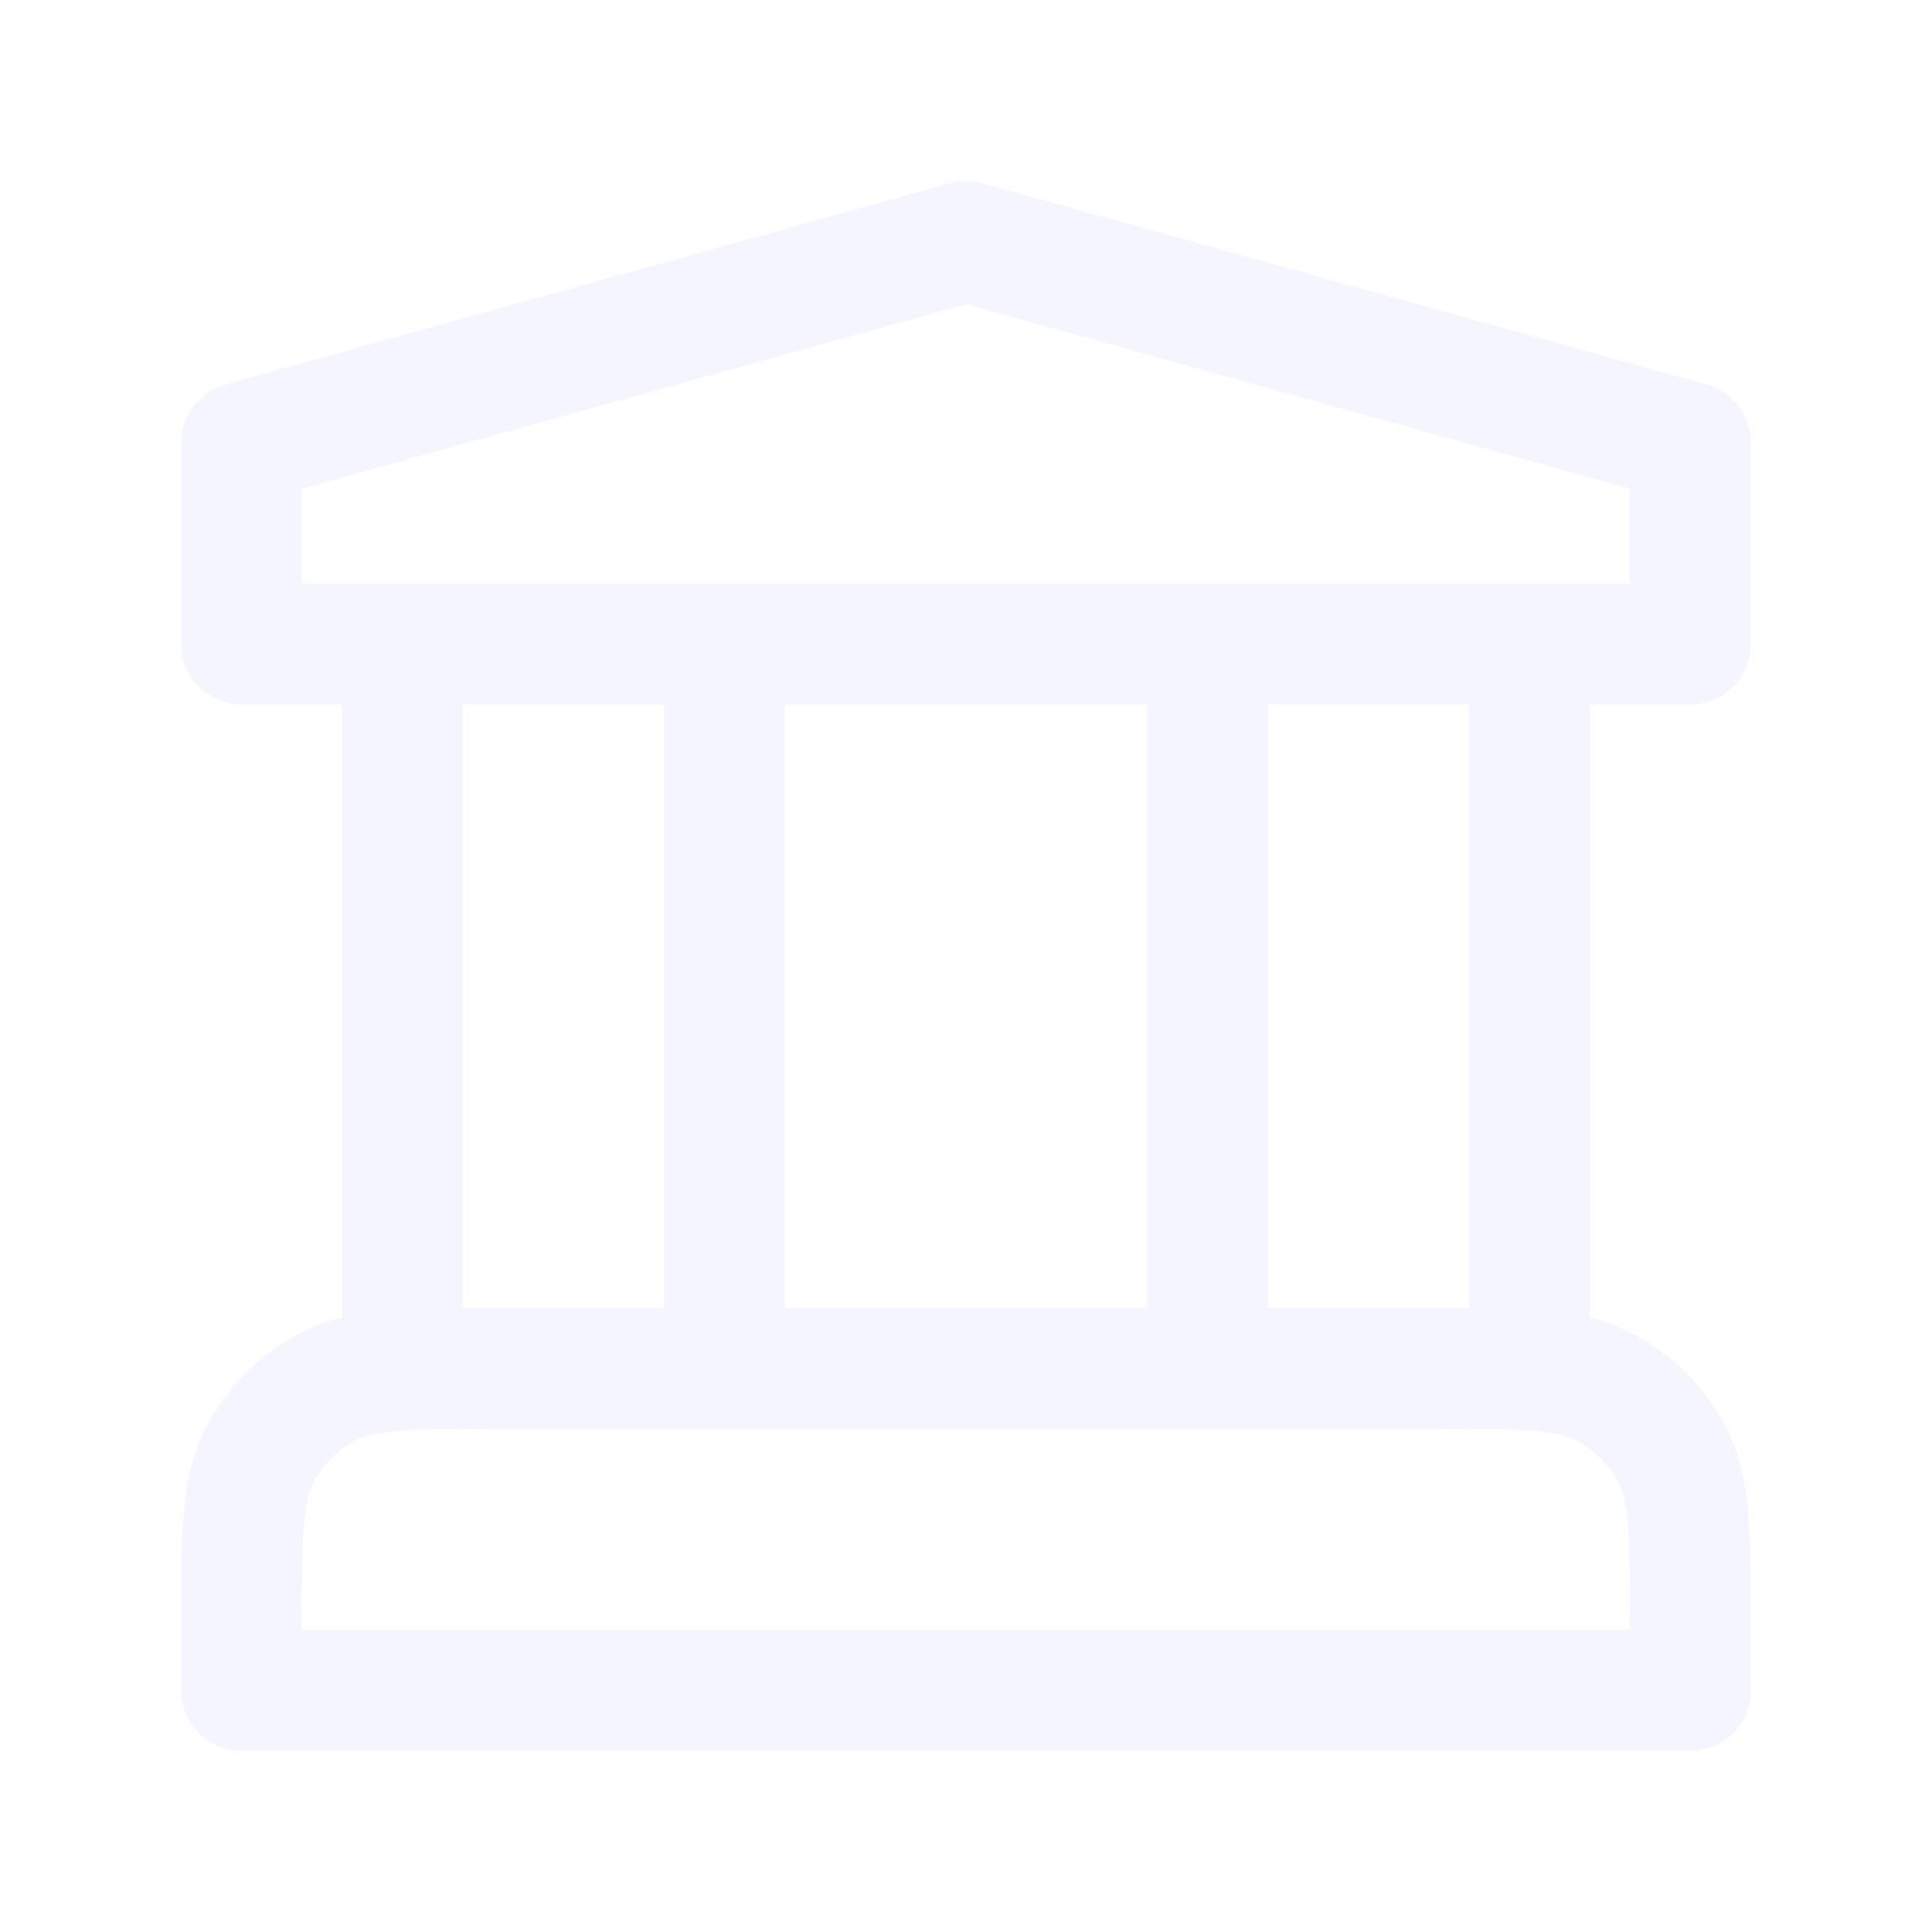
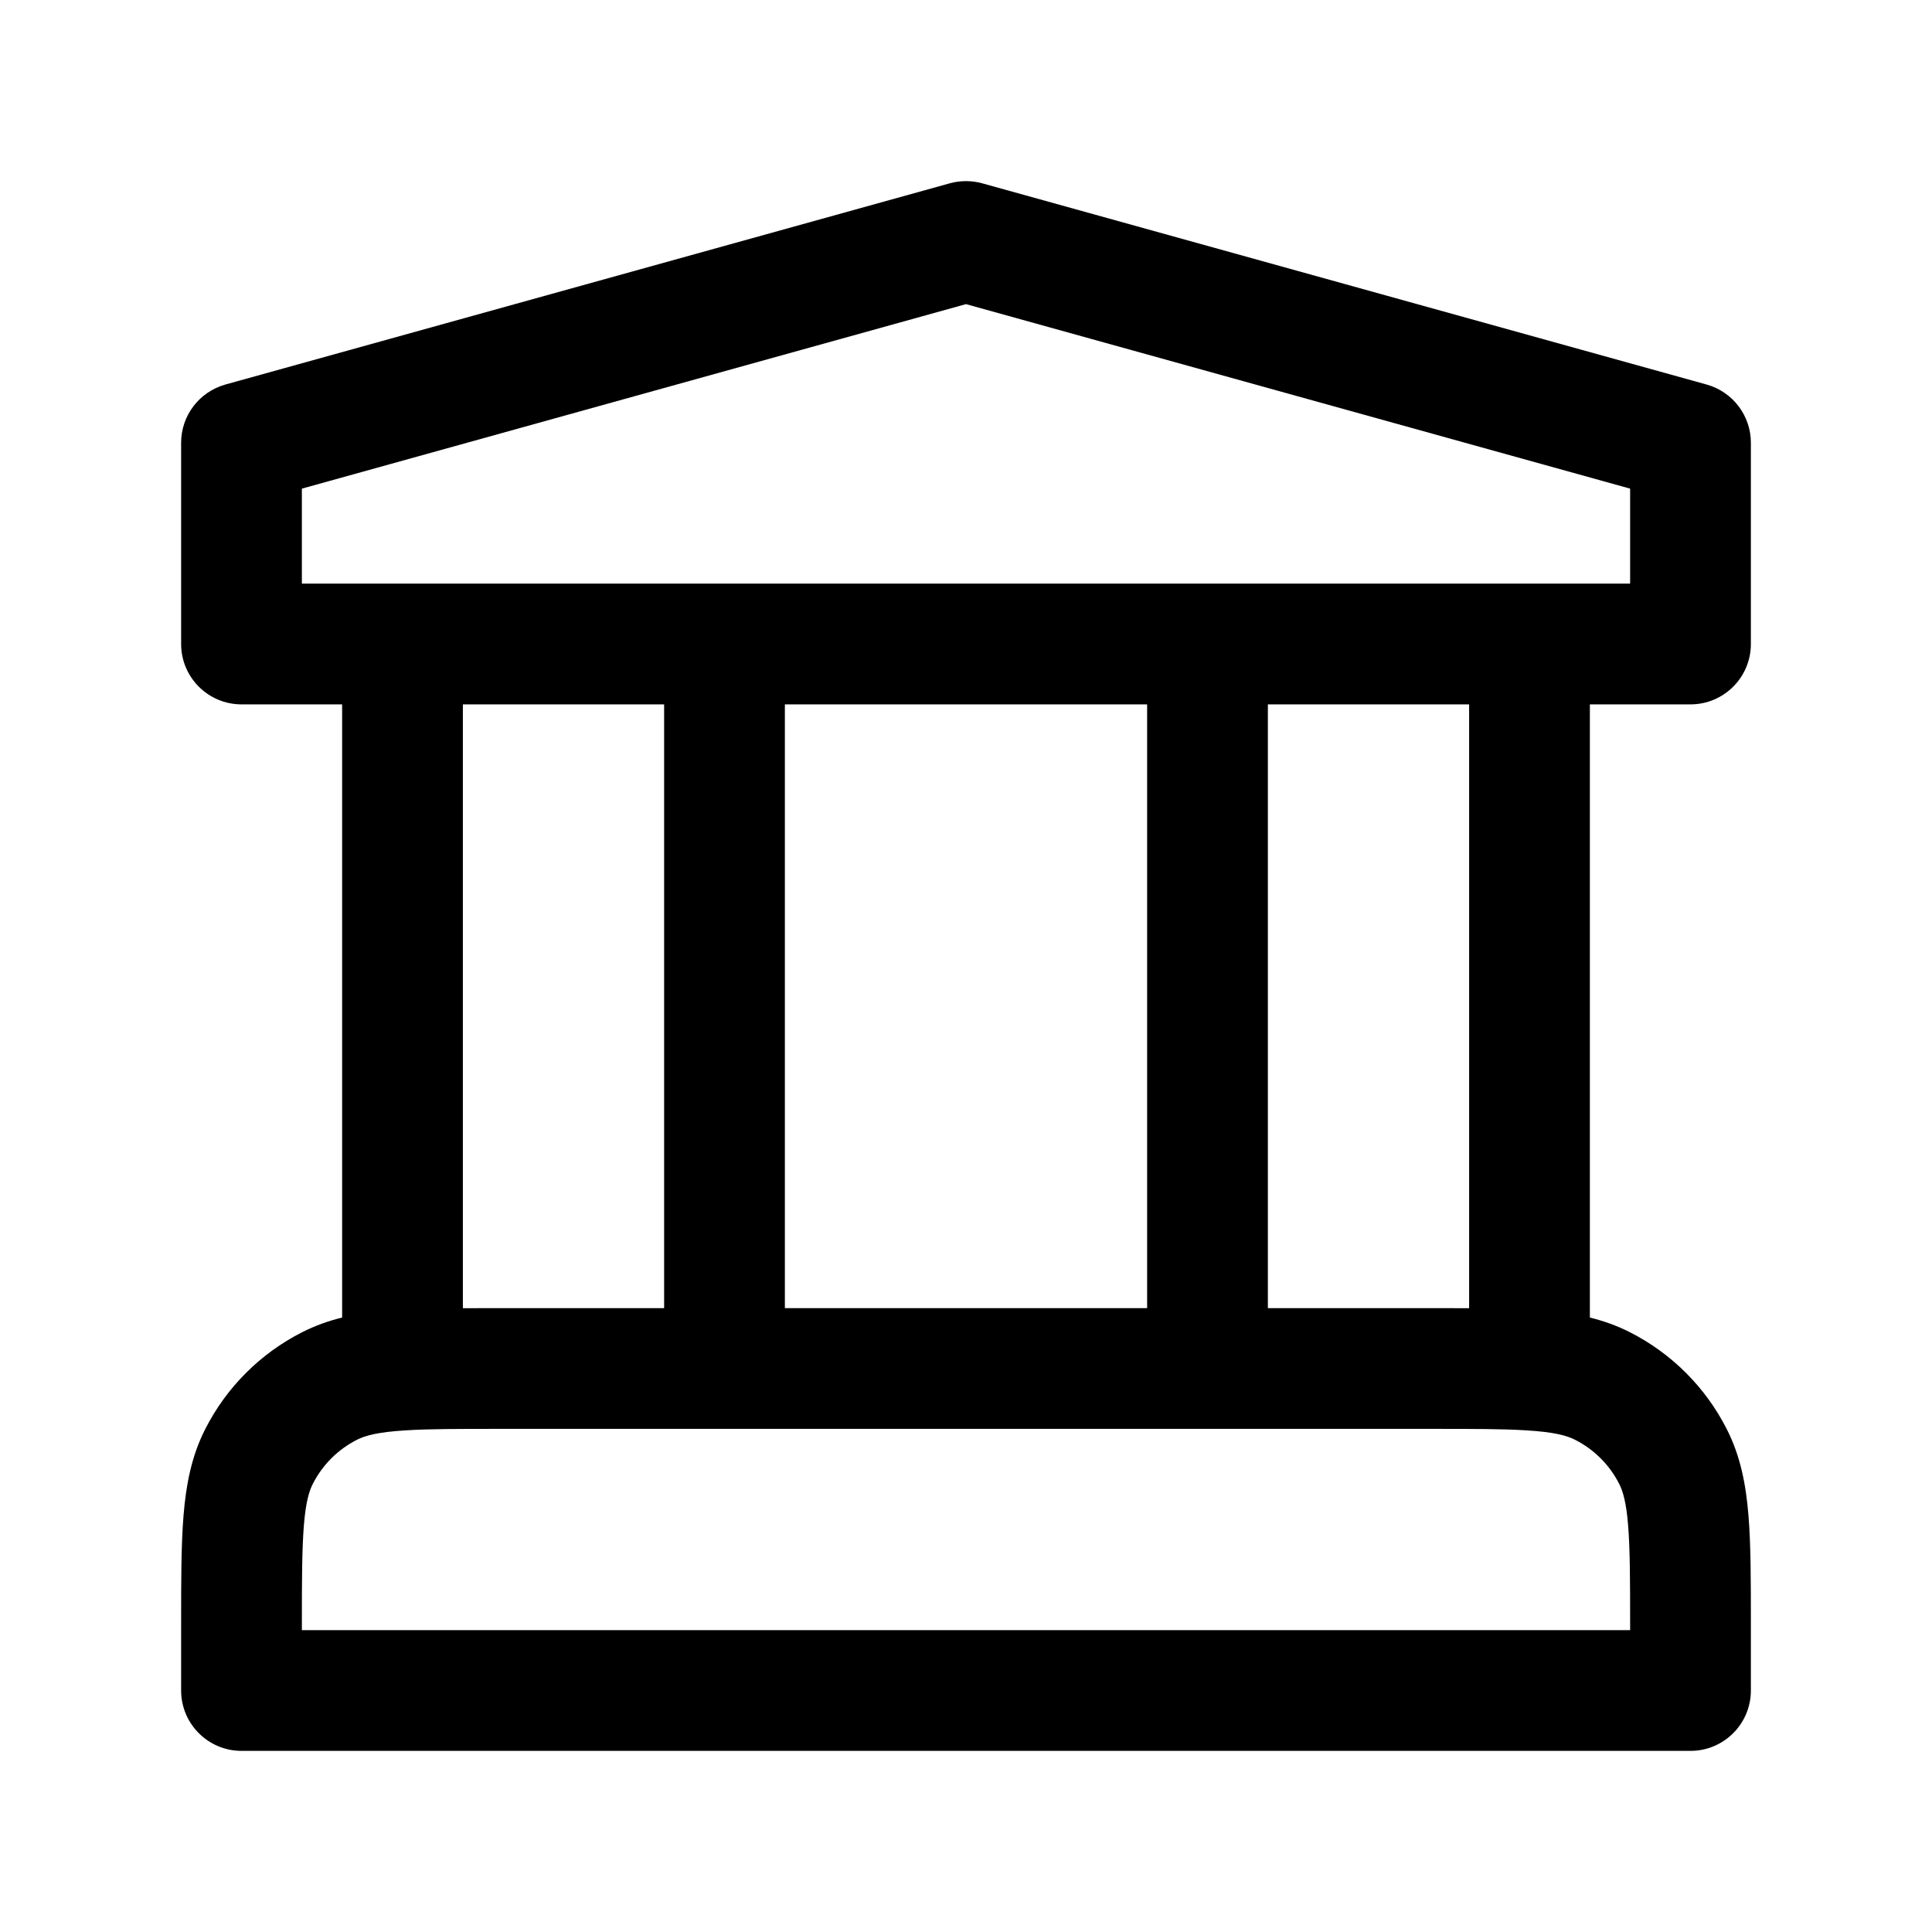
- <svg xmlns="http://www.w3.org/2000/svg" width="24" height="24" viewBox="0 0 24 24" fill="none">
-   <path fill-rule="evenodd" clip-rule="evenodd" d="M11.799 2.277C11.931 2.241 12.069 2.241 12.201 2.277L21.201 4.777C21.525 4.868 21.75 5.163 21.75 5.5V8C21.75 8.414 21.414 8.75 21 8.75H19.75V16.367C19.921 16.409 20.087 16.468 20.248 16.55C20.766 16.813 21.187 17.234 21.45 17.752C21.622 18.089 21.689 18.445 21.72 18.825C21.75 19.19 21.75 19.635 21.75 20.169V21C21.75 21.414 21.414 21.75 21 21.75H3C2.586 21.75 2.25 21.414 2.25 21L2.25 20.17C2.25 19.635 2.25 19.19 2.28 18.825C2.311 18.445 2.378 18.089 2.55 17.752C2.813 17.234 3.234 16.813 3.752 16.55C3.913 16.468 4.079 16.409 4.25 16.367V8.75H3C2.586 8.75 2.25 8.414 2.25 8V5.5C2.25 5.163 2.475 4.868 2.799 4.777L11.799 2.277ZM5.75 8.75V16.251C5.886 16.25 6.028 16.25 6.178 16.25H8.25V8.75H5.75ZM3.75 7.25V6.07L12 3.778L20.25 6.07V7.25H3.75ZM9.75 8.75V16.25H14.25V8.75H9.75ZM15.75 8.75V16.25H17.822C17.972 16.25 18.114 16.25 18.25 16.251V8.75H15.75ZM6.2 17.75C5.693 17.75 5.332 17.75 5.046 17.768C4.691 17.789 4.534 17.834 4.433 17.886C4.197 18.006 4.006 18.197 3.886 18.433C3.84 18.523 3.798 18.66 3.775 18.948C3.751 19.243 3.75 19.628 3.75 20.2V20.25H20.25V20.2C20.25 19.628 20.249 19.243 20.225 18.948C20.202 18.66 20.16 18.523 20.114 18.433C19.994 18.197 19.803 18.006 19.567 17.886C19.466 17.834 19.309 17.789 18.954 17.768C18.668 17.75 18.307 17.75 17.8 17.75H6.2Z" fill="#F5F5FF" />
+ <svg xmlns="http://www.w3.org/2000/svg" width="24" height="24" viewBox="0 0 24 24">
+   <path fill-rule="evenodd" clip-rule="evenodd" d="M11.799 2.277C11.931 2.241 12.069 2.241 12.201 2.277L21.201 4.777C21.525 4.868 21.75 5.163 21.75 5.5V8C21.75 8.414 21.414 8.75 21 8.75H19.75V16.367C19.921 16.409 20.087 16.468 20.248 16.55C20.766 16.813 21.187 17.234 21.45 17.752C21.622 18.089 21.689 18.445 21.72 18.825C21.75 19.19 21.75 19.635 21.75 20.169V21C21.75 21.414 21.414 21.75 21 21.75H3C2.586 21.75 2.25 21.414 2.25 21L2.25 20.17C2.25 19.635 2.25 19.19 2.28 18.825C2.311 18.445 2.378 18.089 2.55 17.752C2.813 17.234 3.234 16.813 3.752 16.55C3.913 16.468 4.079 16.409 4.25 16.367V8.75H3C2.586 8.75 2.25 8.414 2.25 8V5.5C2.25 5.163 2.475 4.868 2.799 4.777L11.799 2.277ZM5.75 8.75V16.251C5.886 16.25 6.028 16.25 6.178 16.25H8.25V8.75H5.75ZM3.75 7.25V6.07L12 3.778L20.25 6.07V7.25H3.75ZM9.75 8.75V16.25H14.25V8.75H9.75ZM15.75 8.75V16.25H17.822C17.972 16.25 18.114 16.25 18.25 16.251V8.75H15.75ZM6.2 17.75C5.693 17.75 5.332 17.75 5.046 17.768C4.691 17.789 4.534 17.834 4.433 17.886C4.197 18.006 4.006 18.197 3.886 18.433C3.84 18.523 3.798 18.66 3.775 18.948C3.751 19.243 3.75 19.628 3.75 20.2V20.25H20.25V20.2C20.25 19.628 20.249 19.243 20.225 18.948C20.202 18.66 20.16 18.523 20.114 18.433C19.994 18.197 19.803 18.006 19.567 17.886C19.466 17.834 19.309 17.789 18.954 17.768C18.668 17.75 18.307 17.75 17.8 17.75H6.2Z" fill="currentColor" />
</svg>
